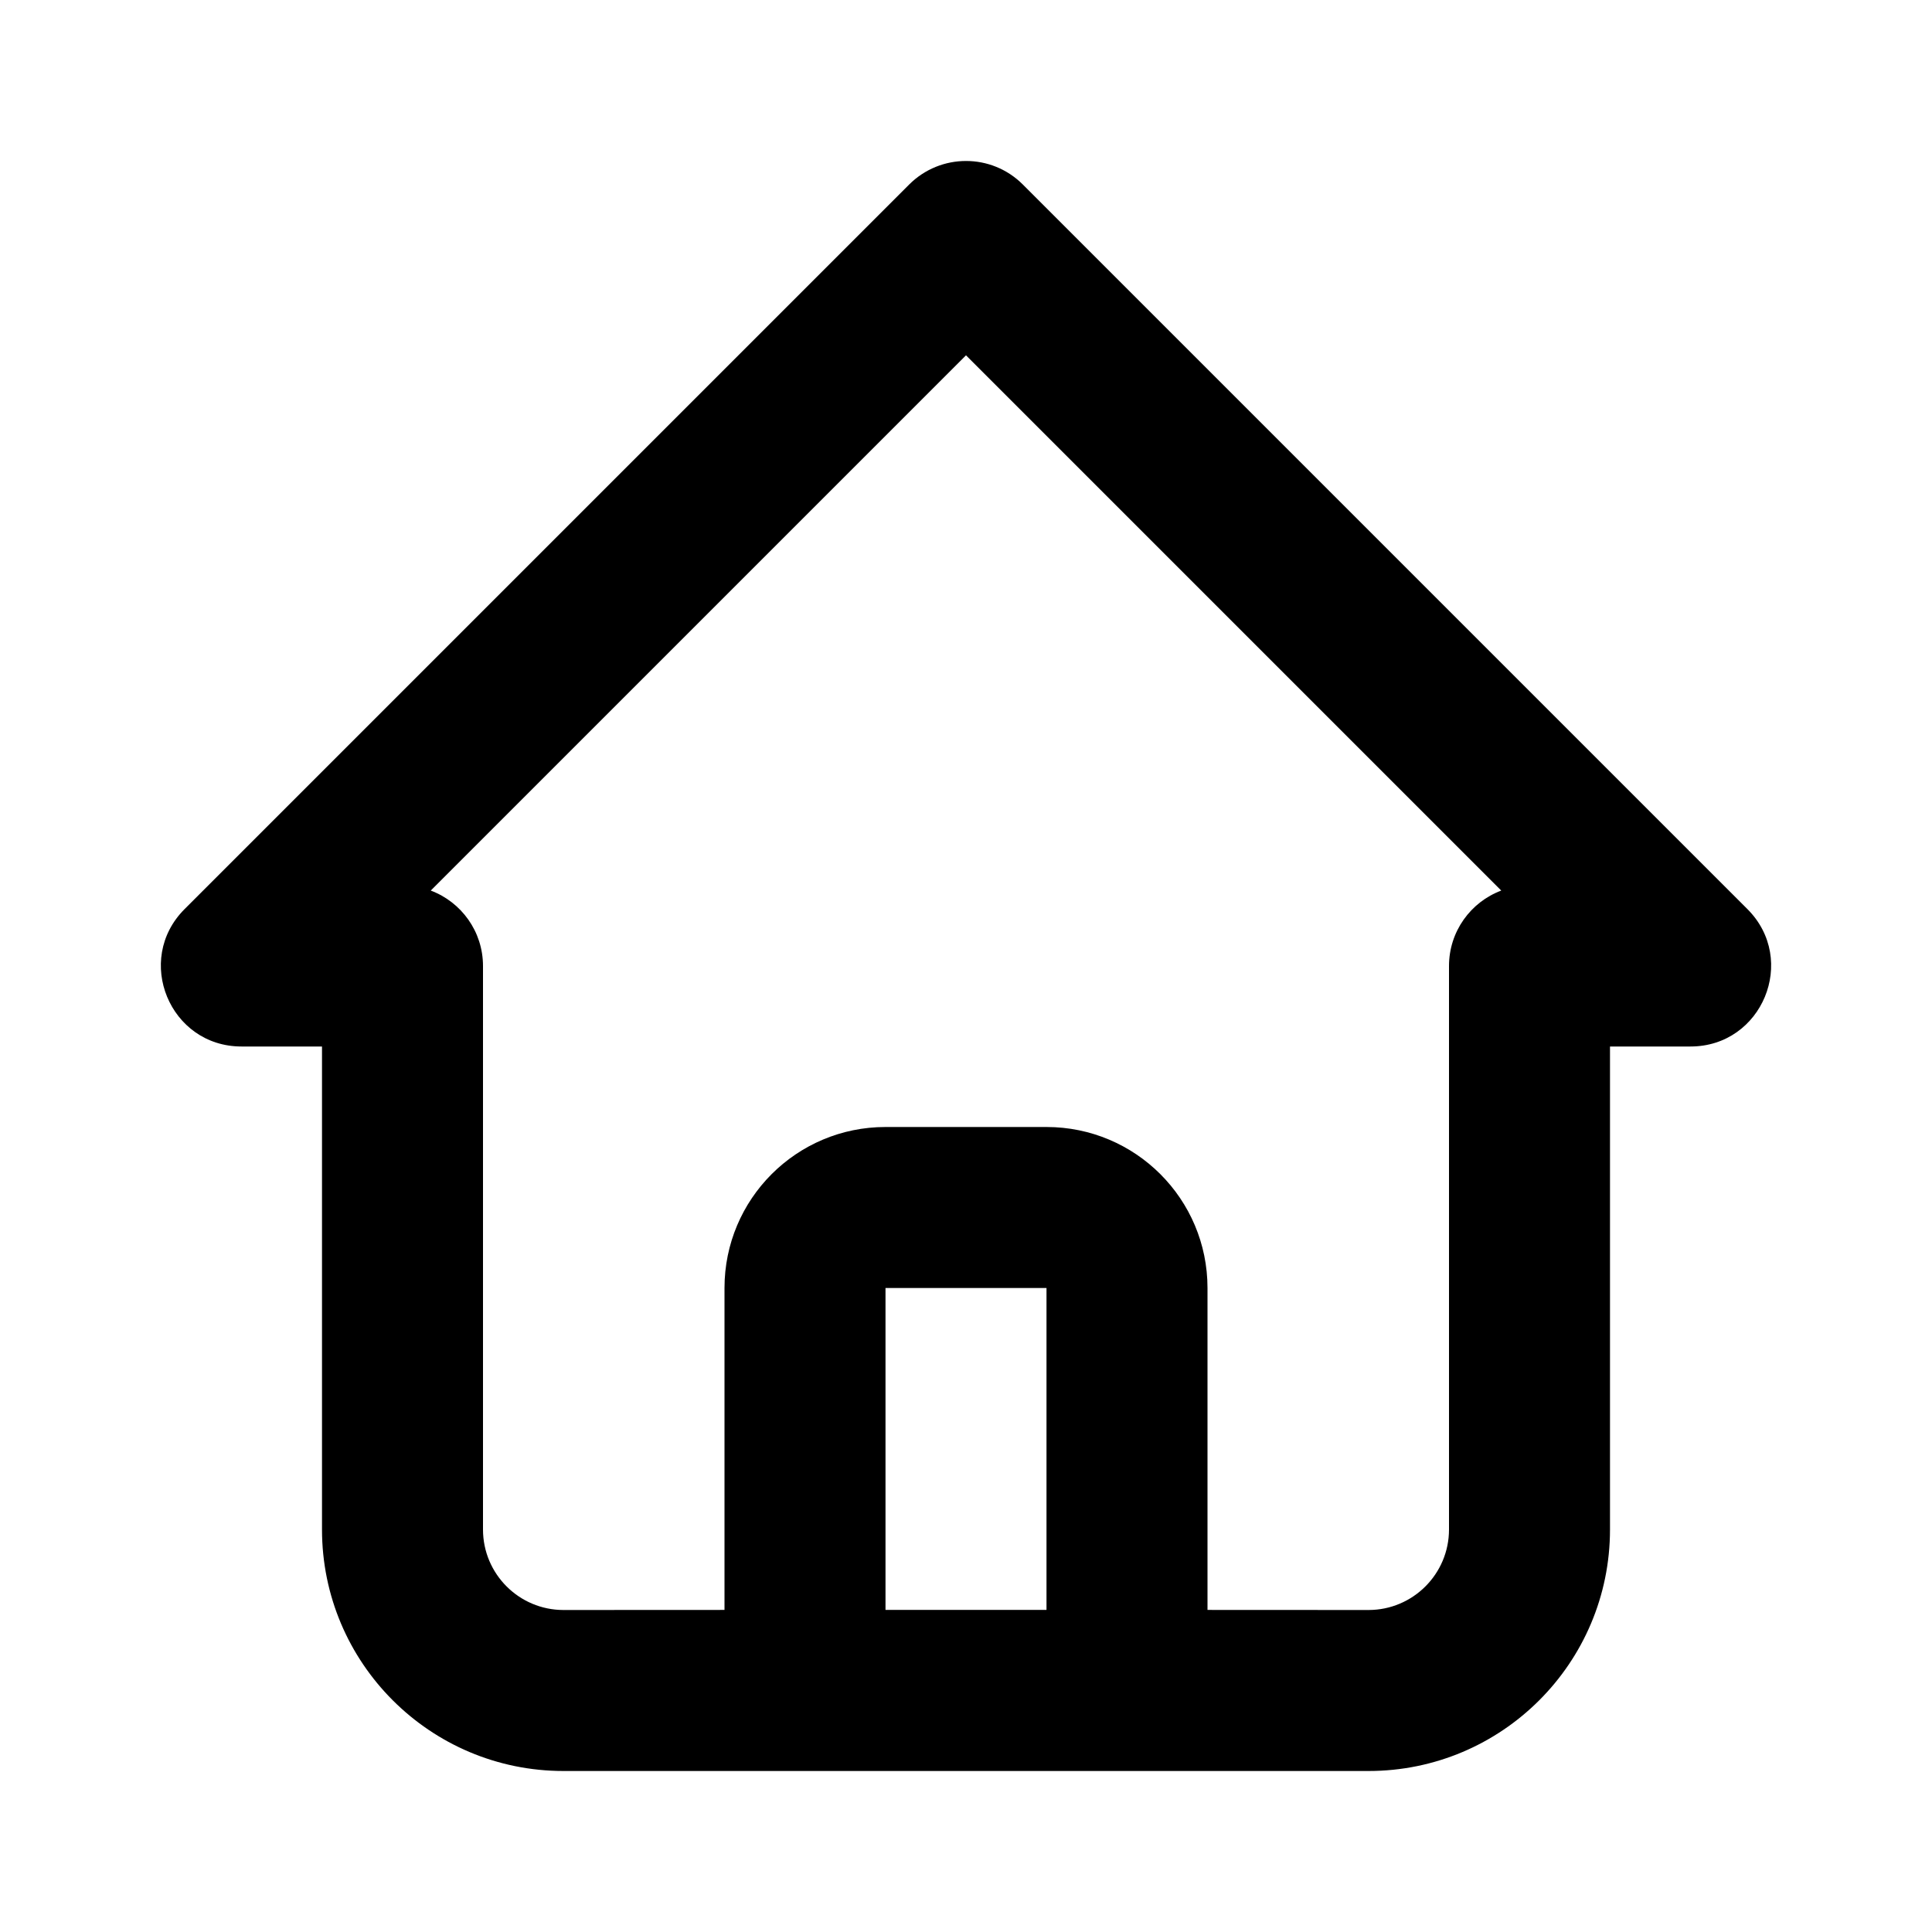
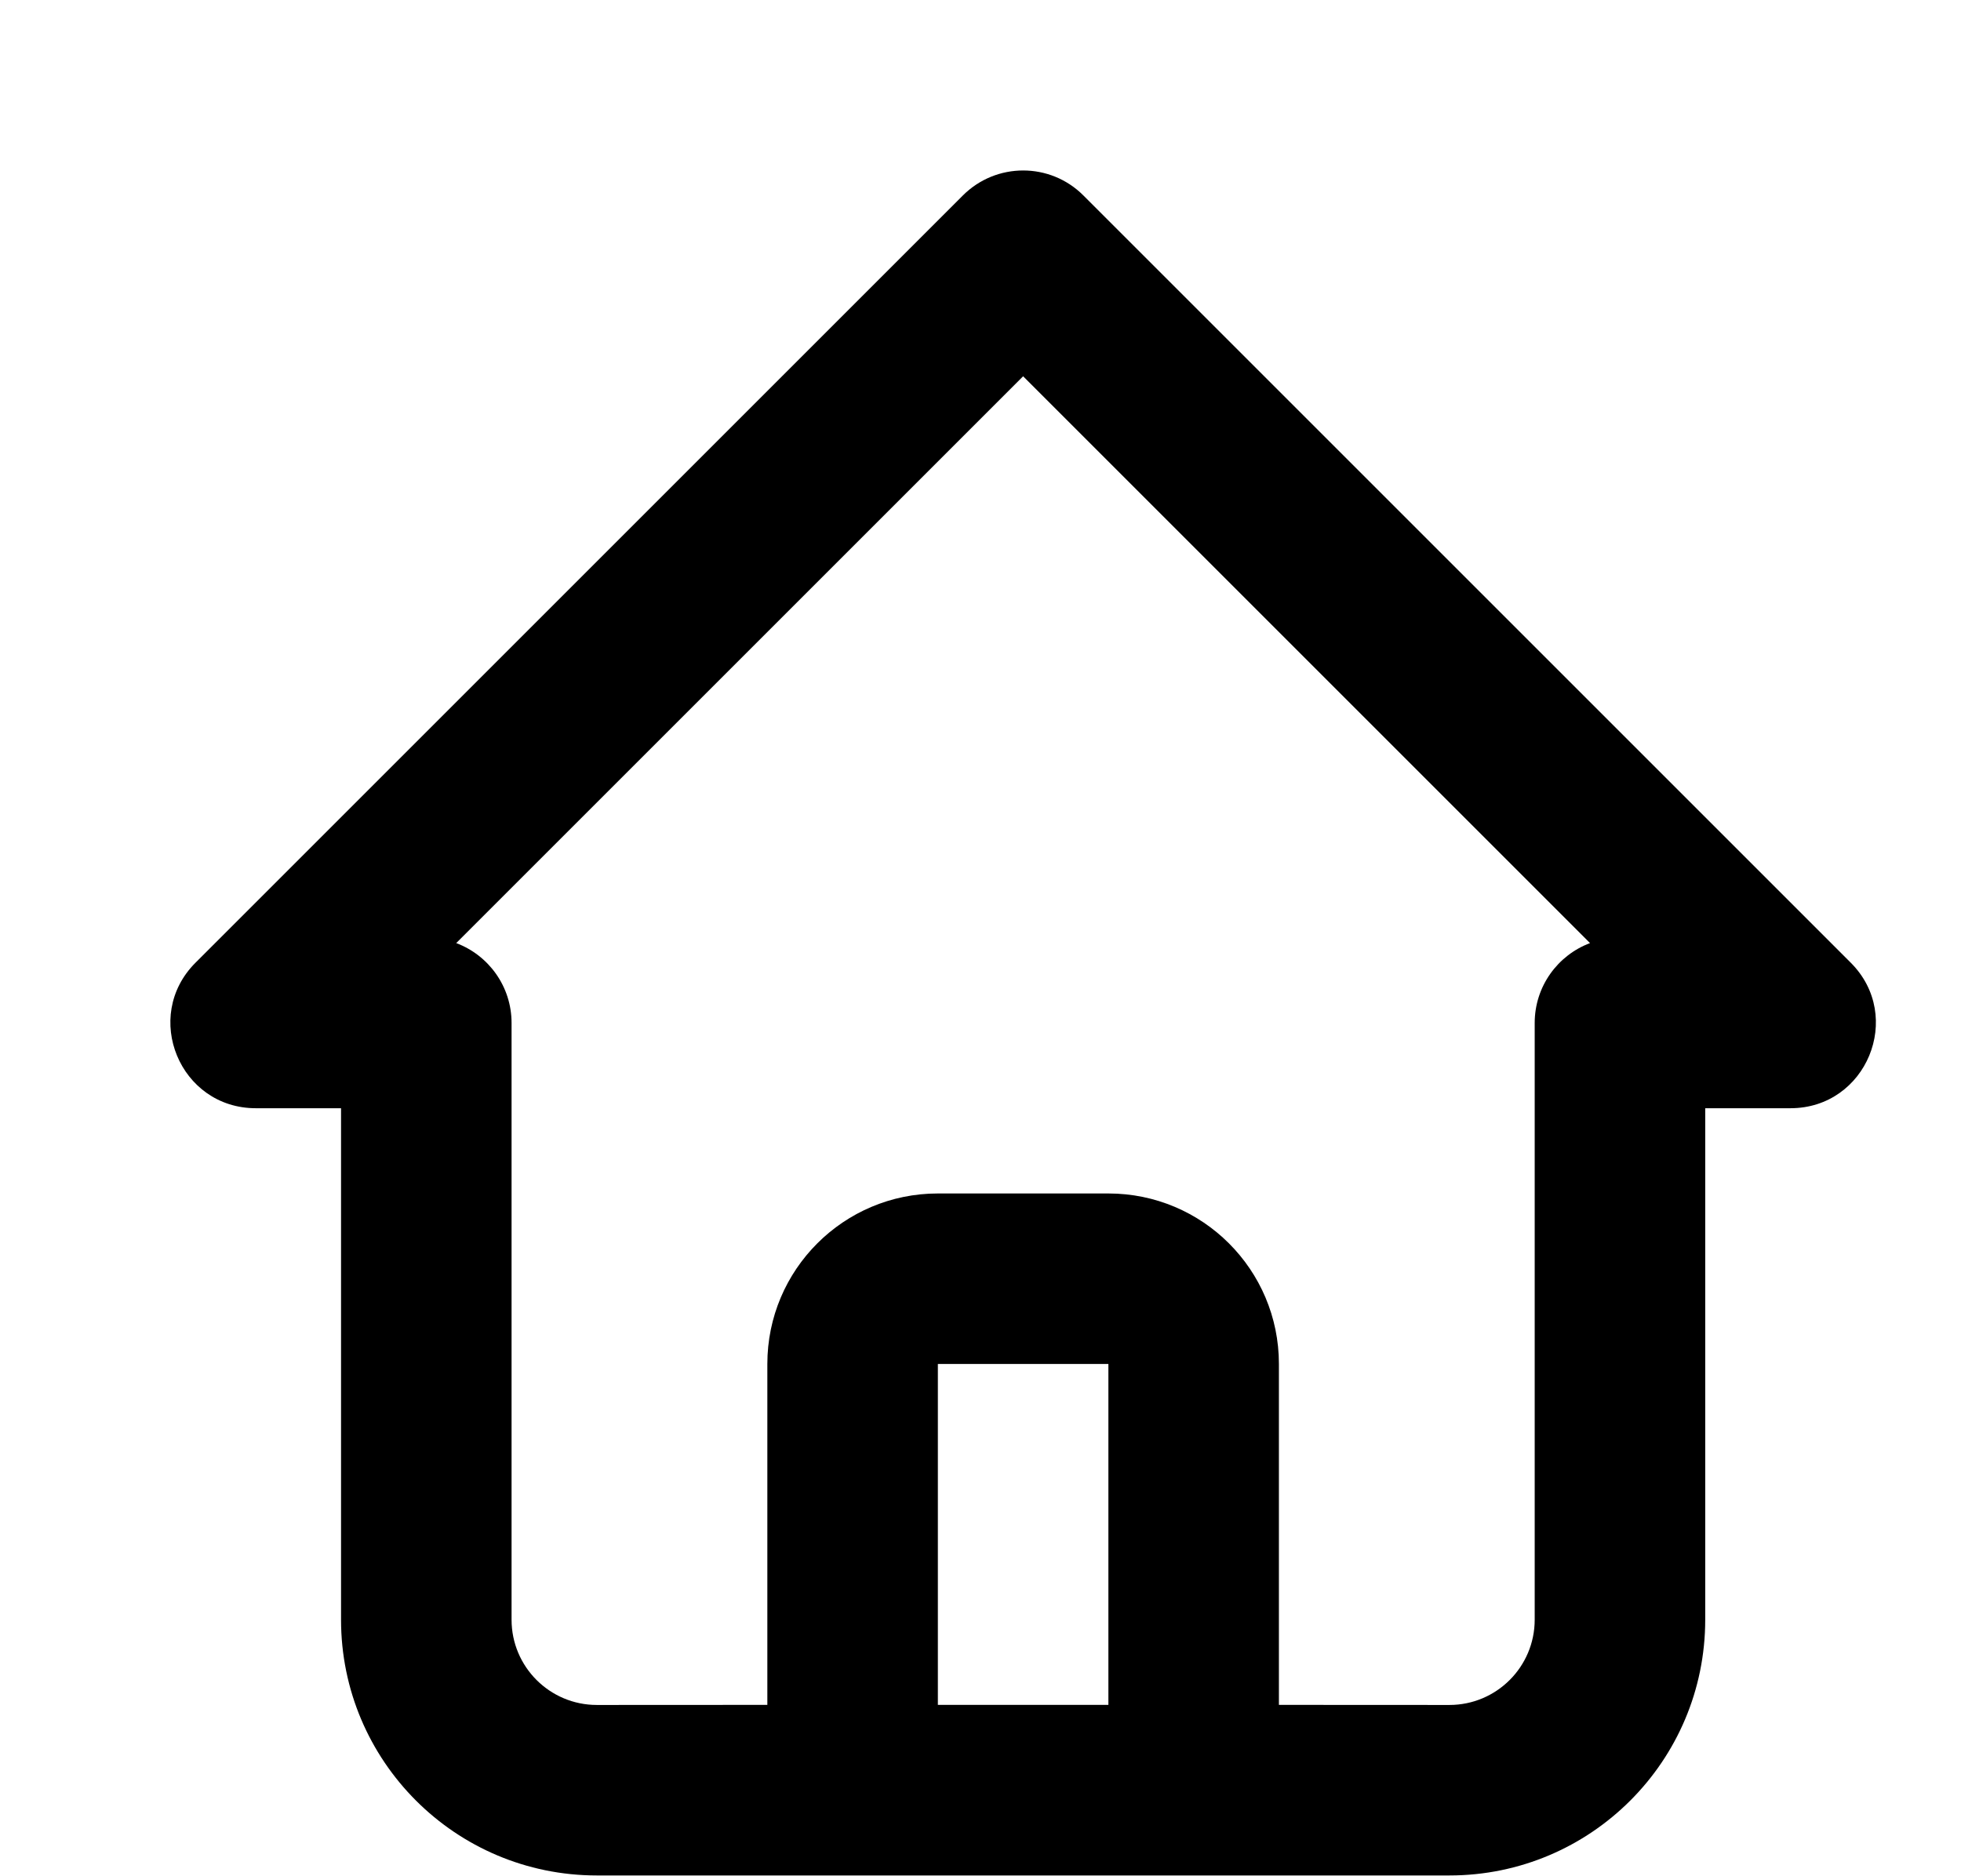
- <svg xmlns="http://www.w3.org/2000/svg" height="24" viewBox="0 0 24 24" width="24">
+ <svg xmlns="http://www.w3.org/2000/svg" height="22" viewBox="0 0 23 22" width="23">
  <path d="m7 22c-1.657 0-3-1.343-3-3v-6h-1c-.891 0-1.337-1.077-.707-1.707l9-9c.391-.391 1.024-.391 1.414 0l9 9c.63.63.184 1.707-.707 1.707h-1v6c0 1.657-1.343 3-3 3zm5-17.586-6.649 6.649c.379.142.649.508.649.937v7c0 .552.448 1 1 1l2-.001 0-3.999c0-1.105.895-2 2-2h2c1.105 0 2 .895 2 2l-0 3.999 2.0.001c.552 0 1-.448 1-1v-7c0-.429.27-.795.649-.937zm1 11.586h-2v3.999h2z" fill-rule="evenodd" />
</svg>
